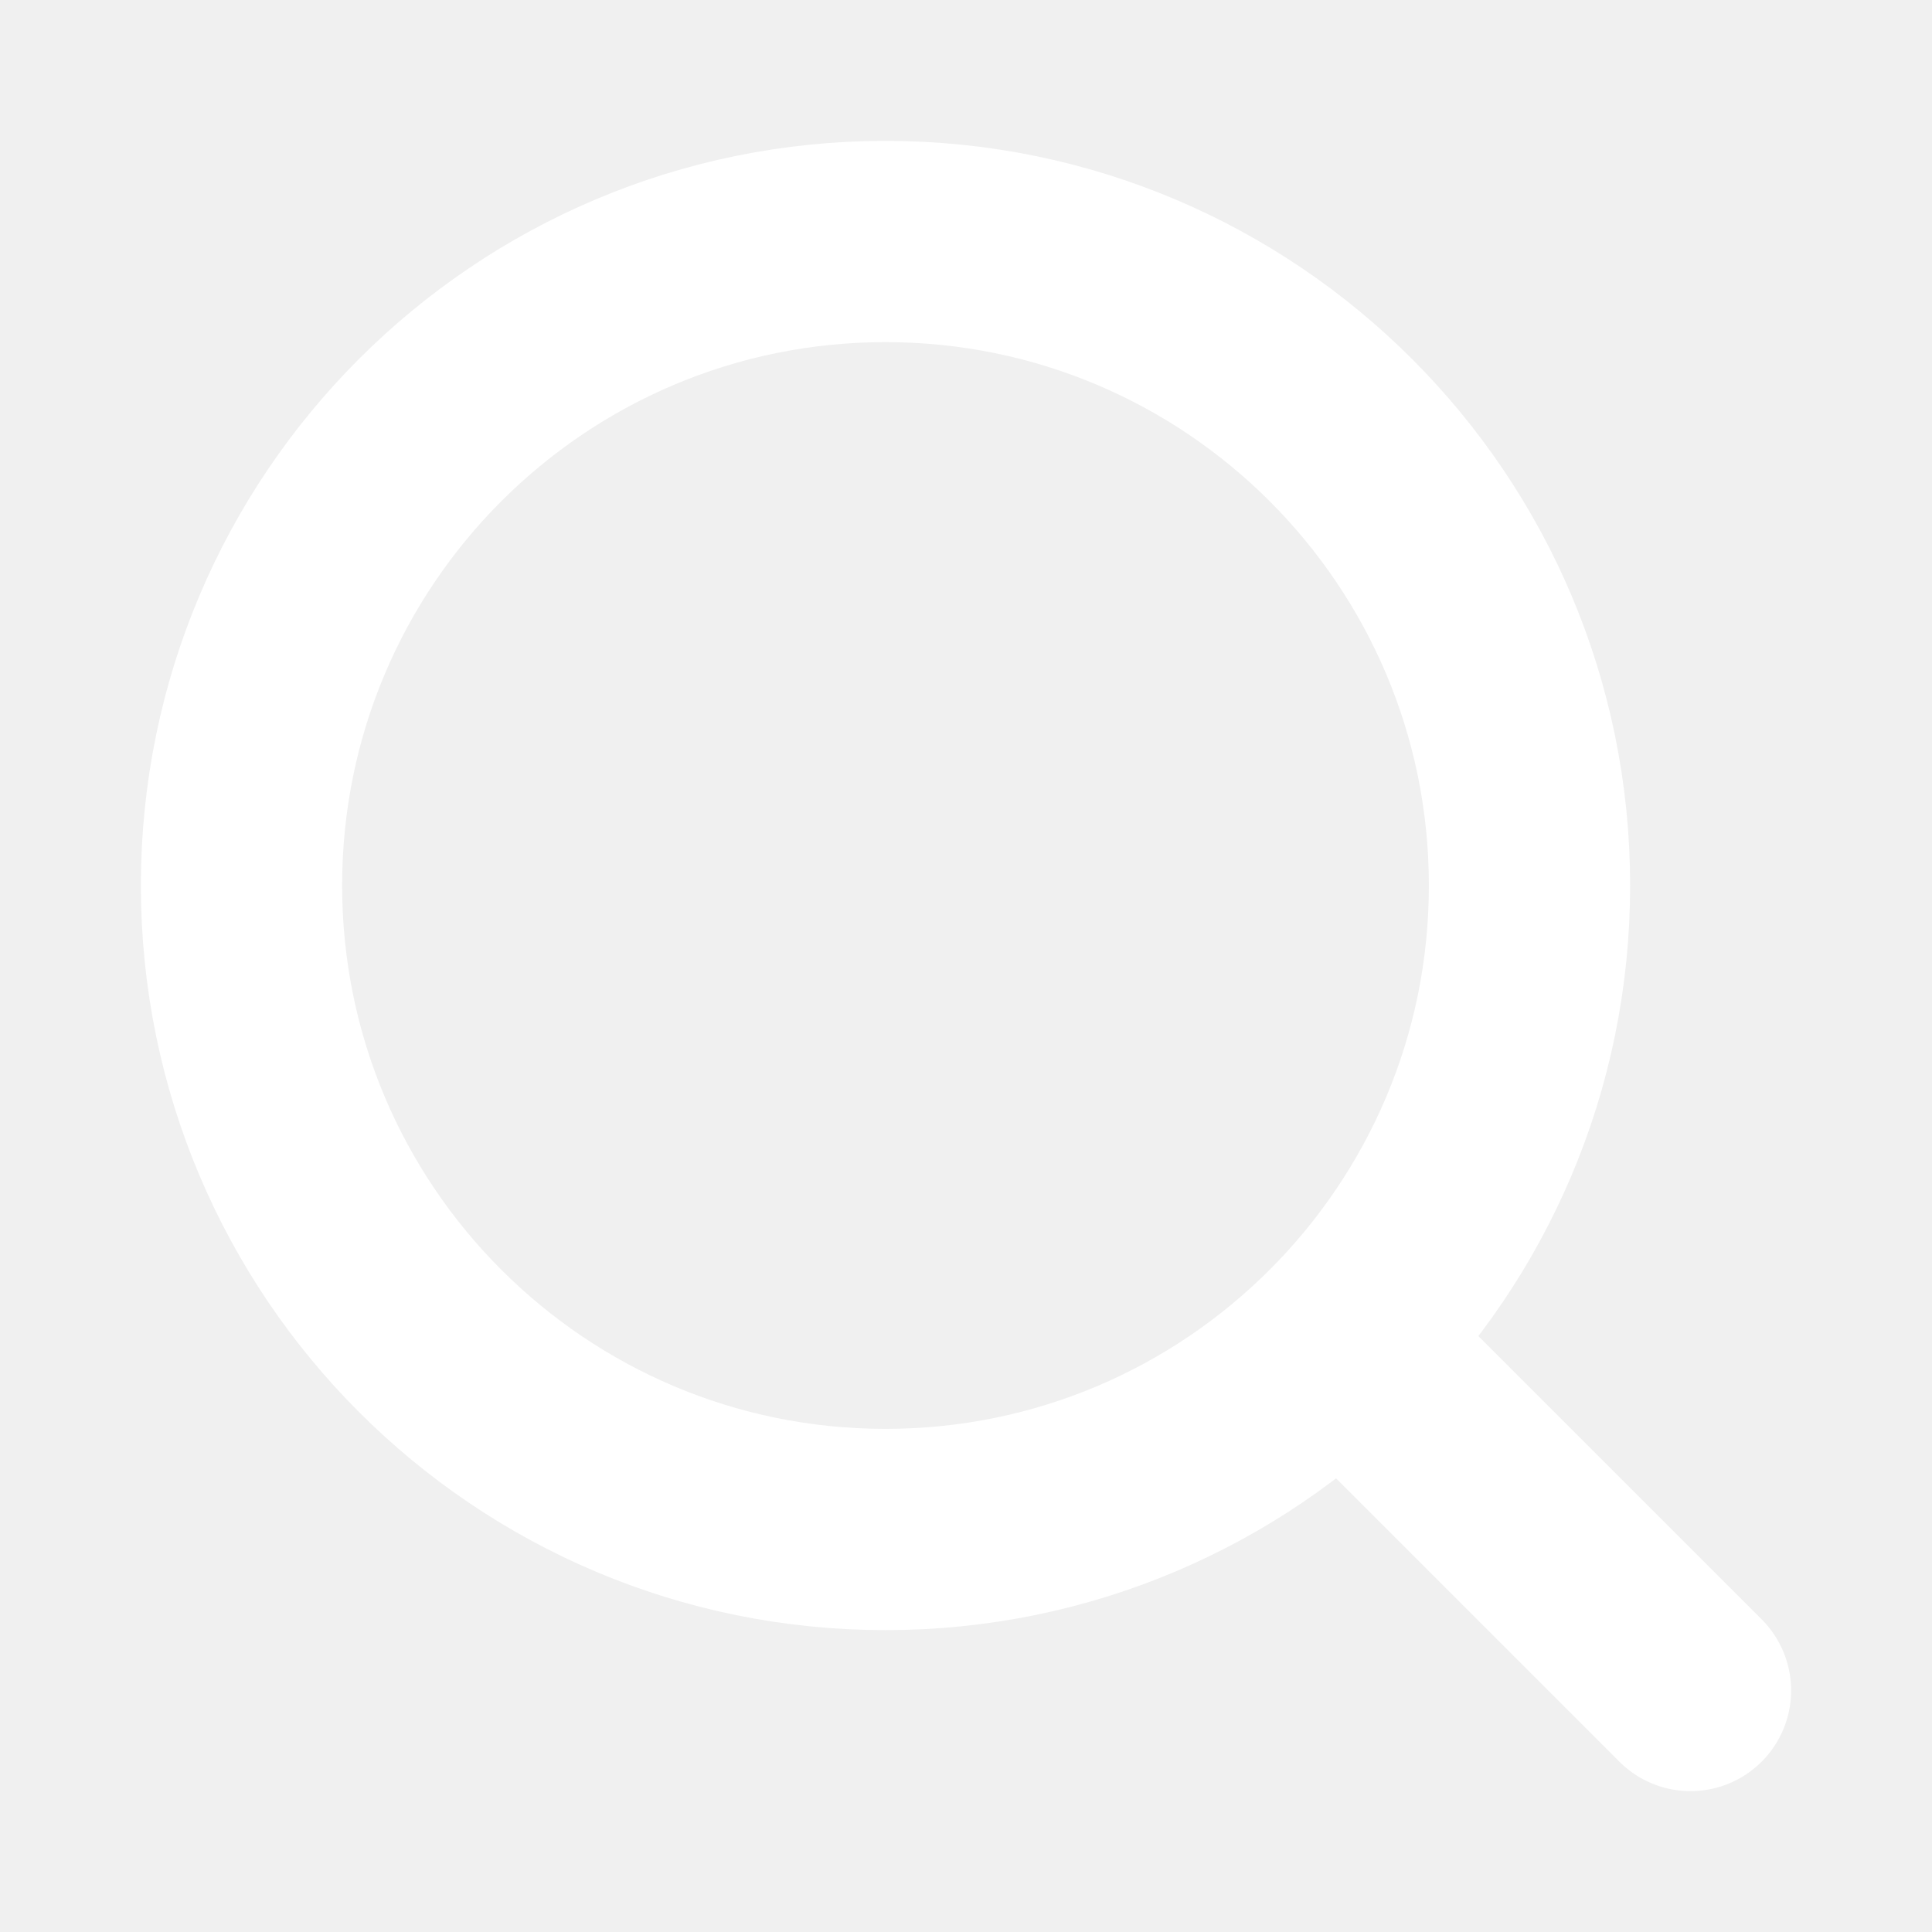
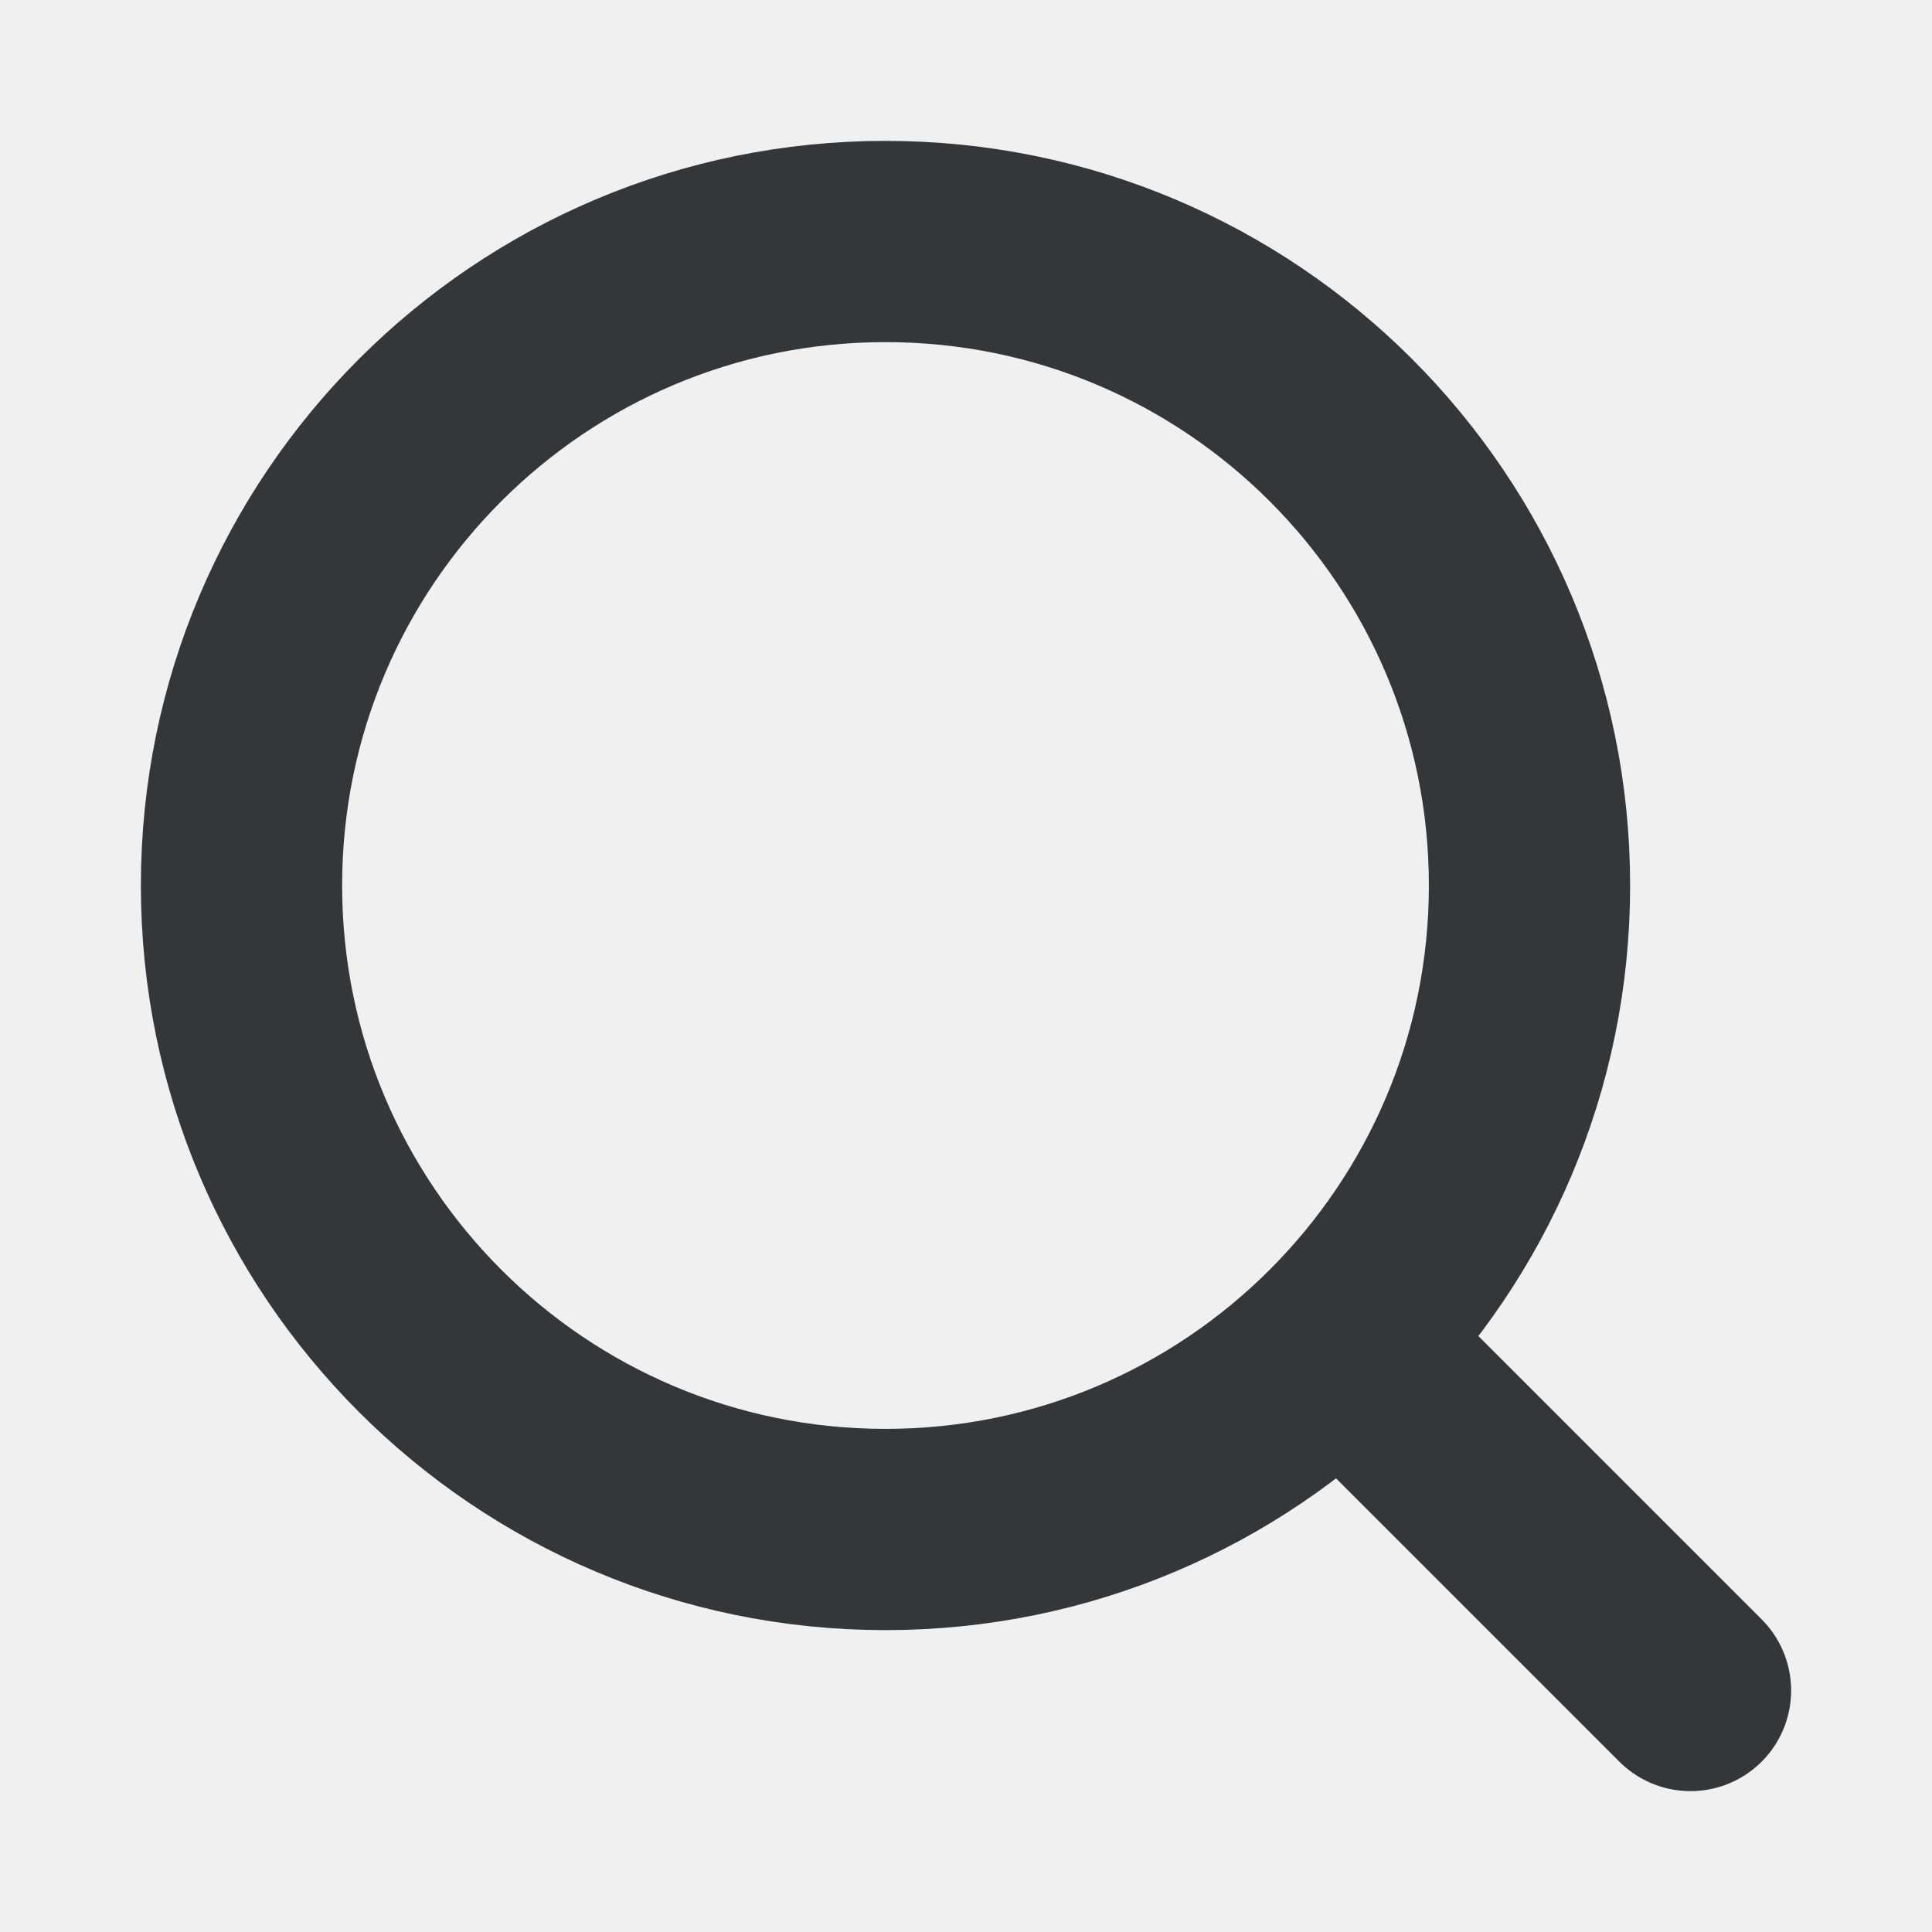
- <svg xmlns="http://www.w3.org/2000/svg" width="24" height="24" viewBox="0 0 24 24" fill="none" stroke="#FFFFFF" stroke-width="2.5" stroke-linecap="round" stroke-linejoin="round" class="lucide lucide-search preview-icon">
+ <svg xmlns="http://www.w3.org/2000/svg" width="24" height="24" viewBox="0 0 24 24" fill="none" stroke="#32373B" stroke-width="2.5" stroke-linecap="round" stroke-linejoin="round" class="lucide lucide-search preview-icon">
  <path d="m21 21-4.34-4.34" />
  <circle cx="11" cy="11" r="8" />
</svg>
